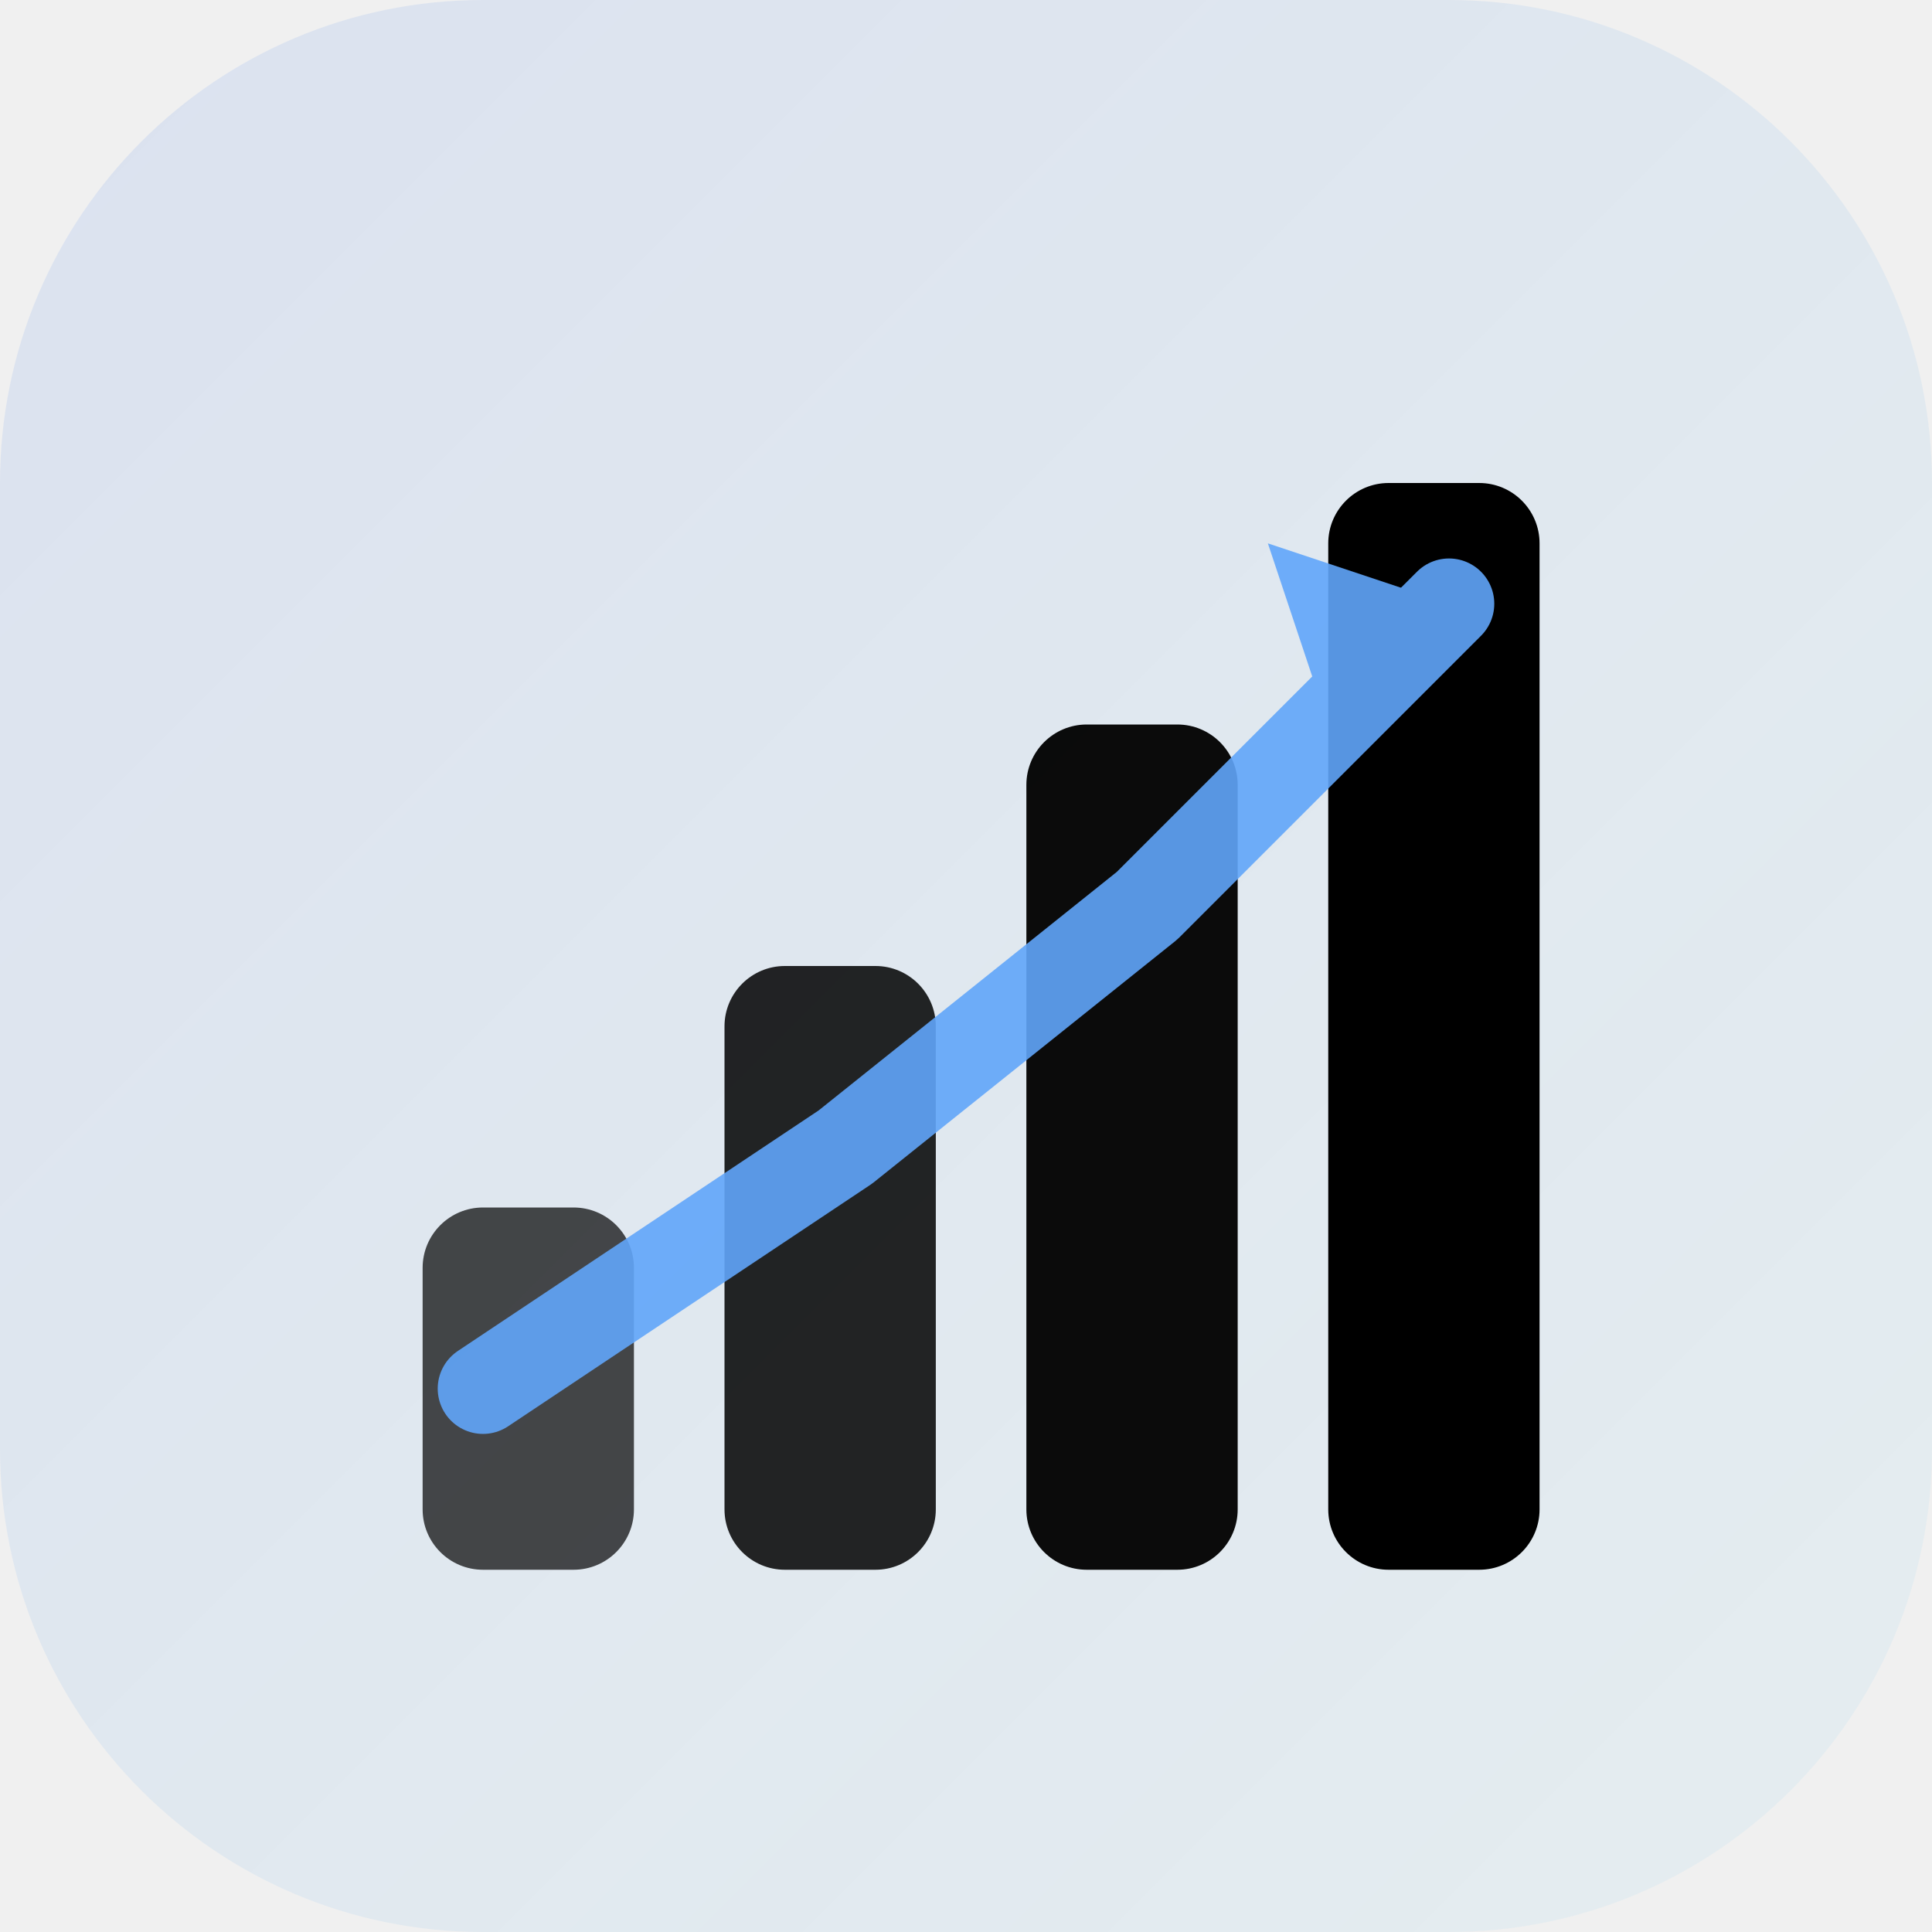
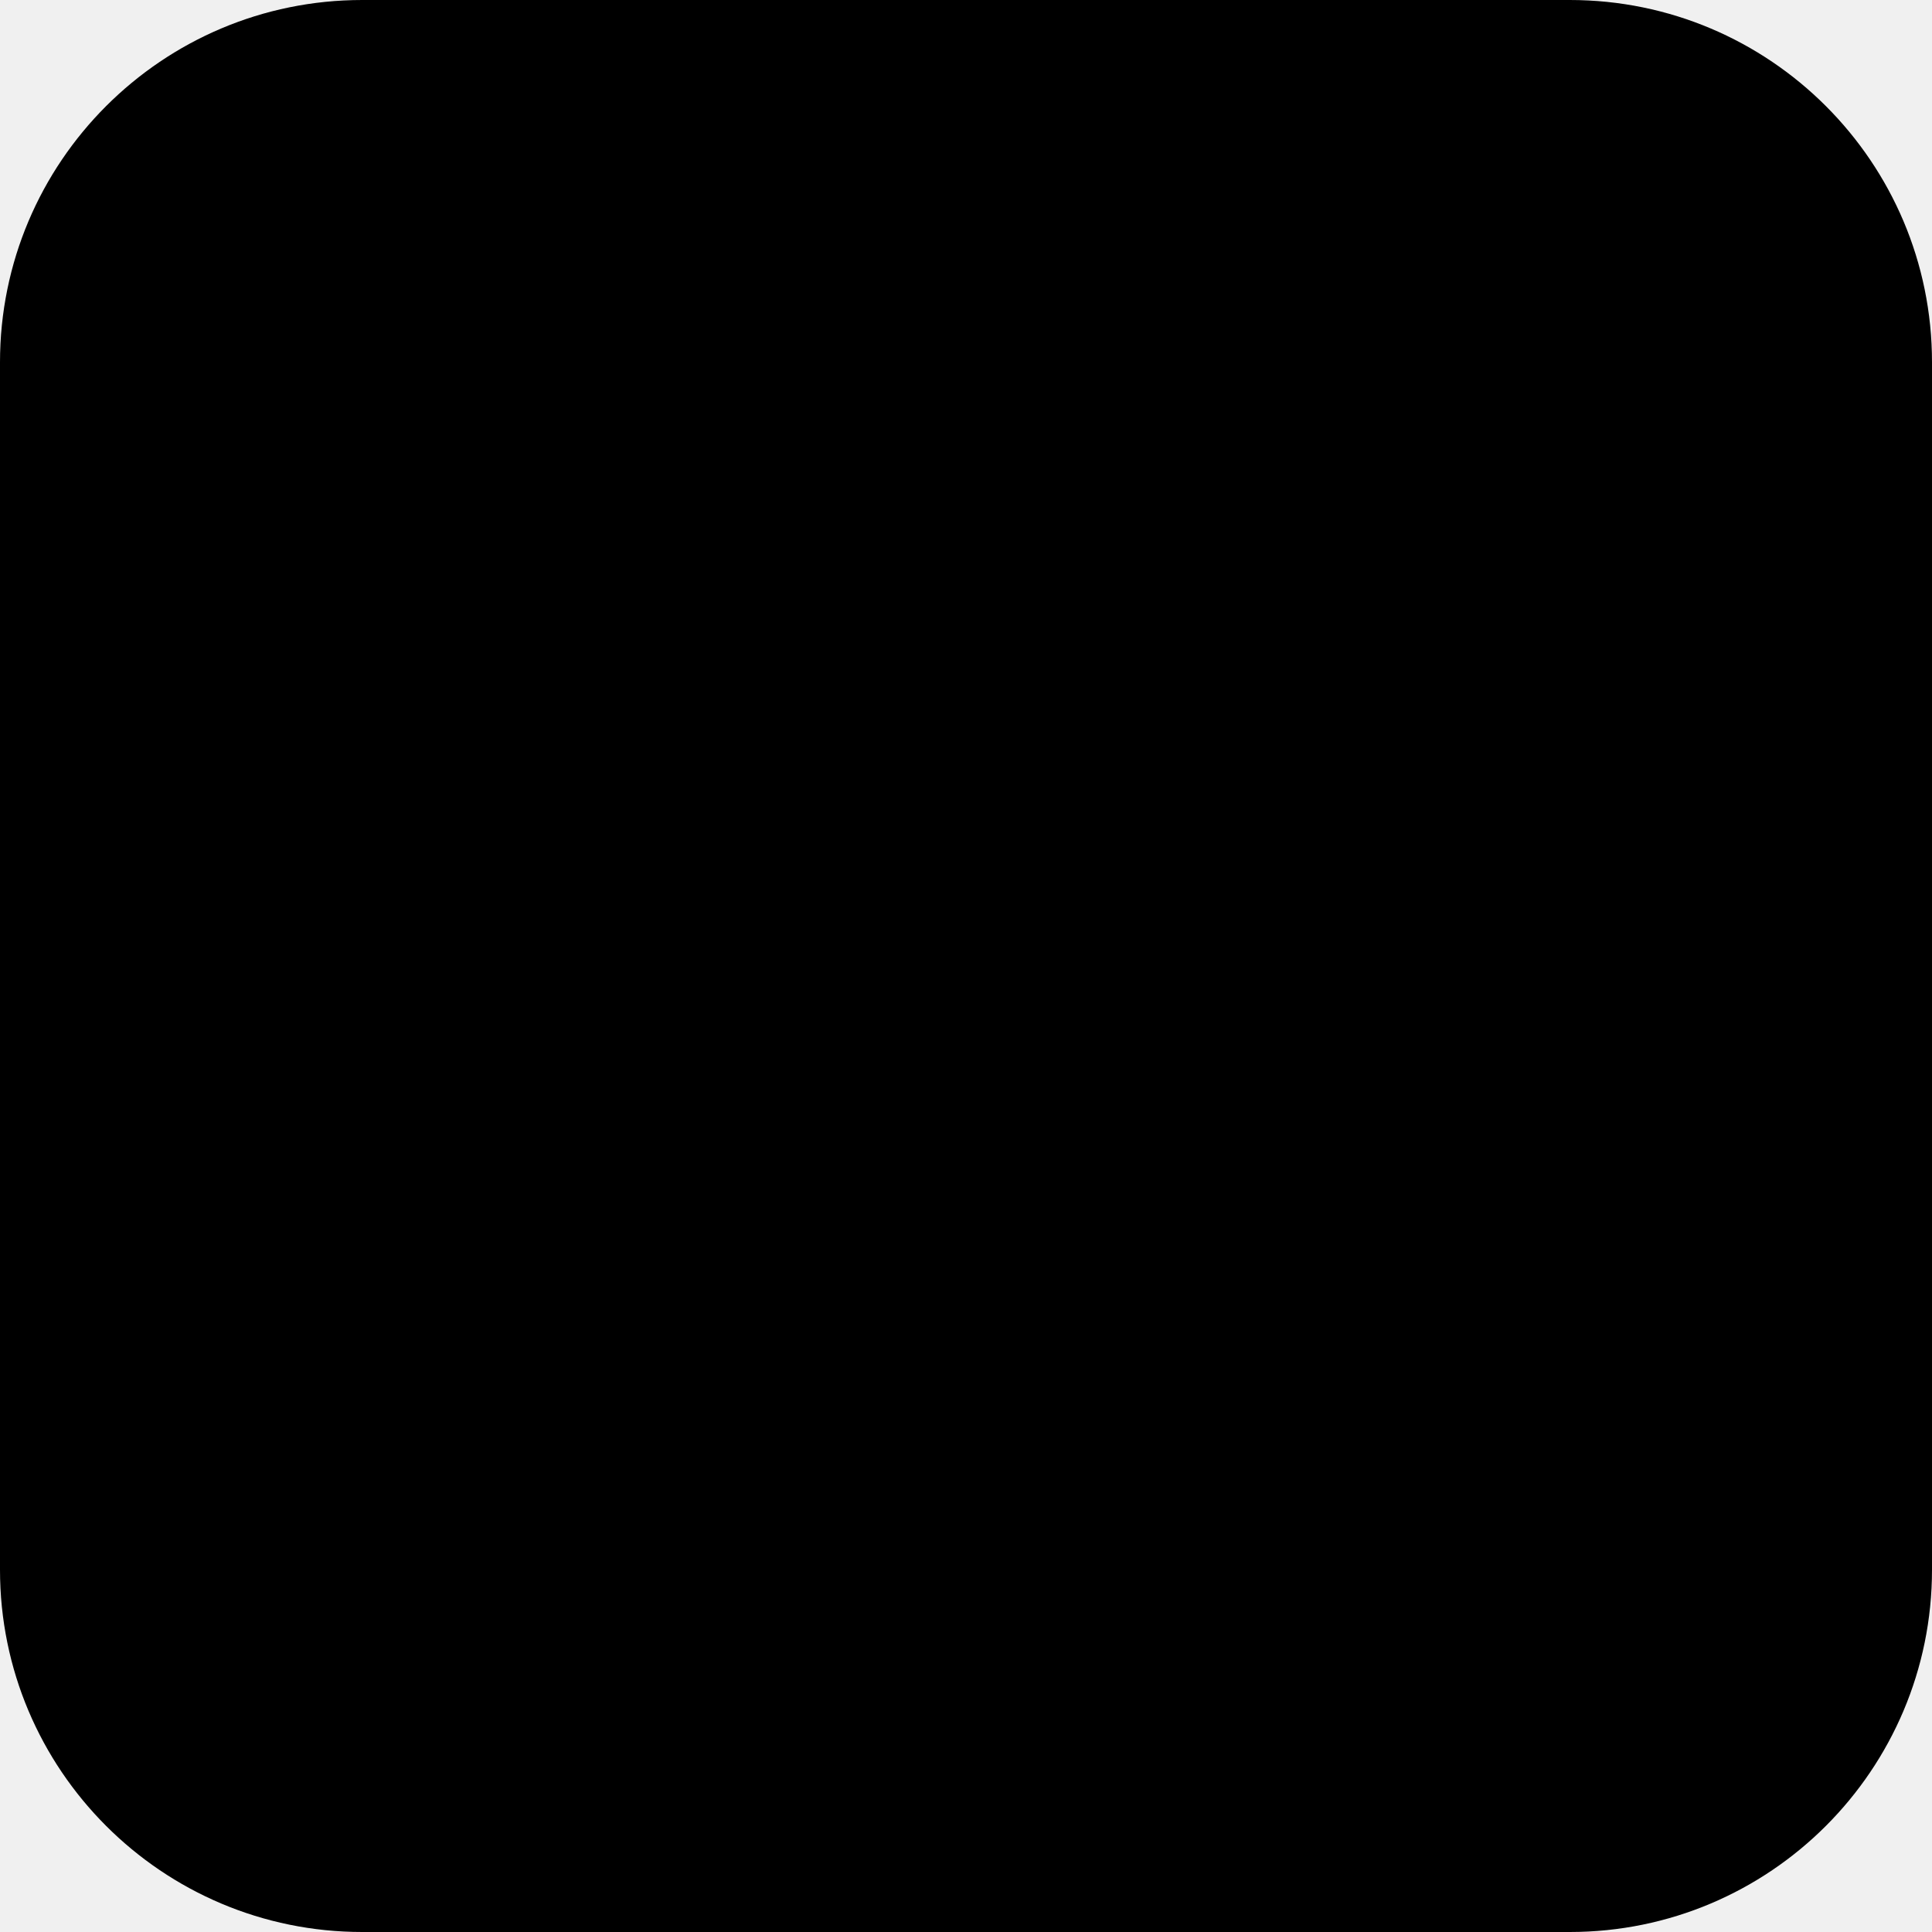
- <svg xmlns="http://www.w3.org/2000/svg" width="32" height="32" viewBox="0 0 32 32" fill="none">
-   <style>
-     @media (prefers-color-scheme: dark) {
-       .bg { fill: #0a0a1a; }
-       .gradient-start { stop-color: #2563eb; }
-       .gradient-end { stop-color: #0ea5e9; }
-       .chart { fill: #ffffff; }
-       .accent { fill: #60a5fa; }
-     }
-     @media (prefers-color-scheme: light) {
-       .bg { fill: #ffffff; }
-       .gradient-start { stop-color: #2563eb; }
-       .gradient-end { stop-color: #60a5fa; }
-       .chart { fill: #ffffff; }
-       .accent { fill: #93c5fd; }
-     }
-   </style>
+ <svg xmlns="http://www.w3.org/2000/svg" viewBox="0 0 256 256">
  <defs>
-     <linearGradient id="mainGrad" x1="0%" y1="100%" x2="100%" y2="0%">
-       <stop offset="0%" class="gradient-start" />
-       <stop offset="100%" class="gradient-end" />
-     </linearGradient>
-     <linearGradient id="bgGrad" x1="0%" y1="0%" x2="100%" y2="100%">
-       <stop offset="0%" style="stop-color:#2563eb;stop-opacity:0.1" />
-       <stop offset="100%" style="stop-color:#0ea5e9;stop-opacity:0.05" />
+     <style>
+       @media (prefers-color-scheme: dark) {
+         .bg-dark { fill: #0a0a1a; }
+         .text-light { fill: #ffffff; }
+         .accent { fill: #3b82f6; }
+         .gradient-stop1 { stop-color: #3b82f6; }
+         .gradient-stop2 { stop-color: #8b5cf6; }
+       }
+       @media (prefers-color-scheme: light) {
+         .bg-dark { fill: #ffffff; }
+         .text-light { fill: #0a0a1a; }
+         .accent { fill: #2563eb; }
+         .gradient-stop1 { stop-color: #2563eb; }
+         .gradient-stop2 { stop-color: #7c3aed; }
+       }
+     </style>
+     <linearGradient id="mainGradient" x1="0%" y1="0%" x2="100%" y2="100%">
+       <stop offset="0%" class="gradient-stop1" />
+       <stop offset="100%" class="gradient-stop2" />
    </linearGradient>
  </defs>
-   <rect width="32" height="32" rx="8" class="bg" />
-   <rect width="32" height="32" rx="8" fill="url(#bgGrad)" />
-   <g transform="translate(6, 8)">
-     <rect x="1" y="12" width="3.5" height="6" rx="1" fill="url(#mainGrad)" opacity="0.7" />
-     <rect x="6" y="8" width="3.5" height="10" rx="1" fill="url(#mainGrad)" opacity="0.85" />
-     <rect x="11" y="4" width="3.5" height="14" rx="1" fill="url(#mainGrad)" opacity="0.95" />
-     <rect x="16" y="0" width="3.5" height="18" rx="1" fill="url(#mainGrad)" />
-     <g class="accent" opacity="0.9">
-       <path d="M 2 15 L 8 11 L 13 7 L 18 2" stroke="#60a5fa" stroke-width="1.5" fill="none" stroke-linecap="round" stroke-linejoin="round" />
-       <polygon points="18,2 15,1 16,4" fill="#60a5fa" />
-     </g>
-   </g>
+   <rect width="256" height="256" class="bg-dark" rx="48" />
+   <circle cx="128" cy="128" r="110" fill="url(#mainGradient)" opacity="0.15" />
+   <circle cx="128" cy="128" r="95" fill="none" stroke="url(#mainGradient)" stroke-width="2" opacity="0.3" />
+   <text x="128" y="148" font-family="system-ui, -apple-system, 'Segoe UI', Roboto, sans-serif" font-size="96" font-weight="700" text-anchor="middle" class="text-light" letter-spacing="-2">
+     HR
+   </text>
+   <circle cx="180" cy="96" r="6" fill="url(#mainGradient)" />
</svg>
